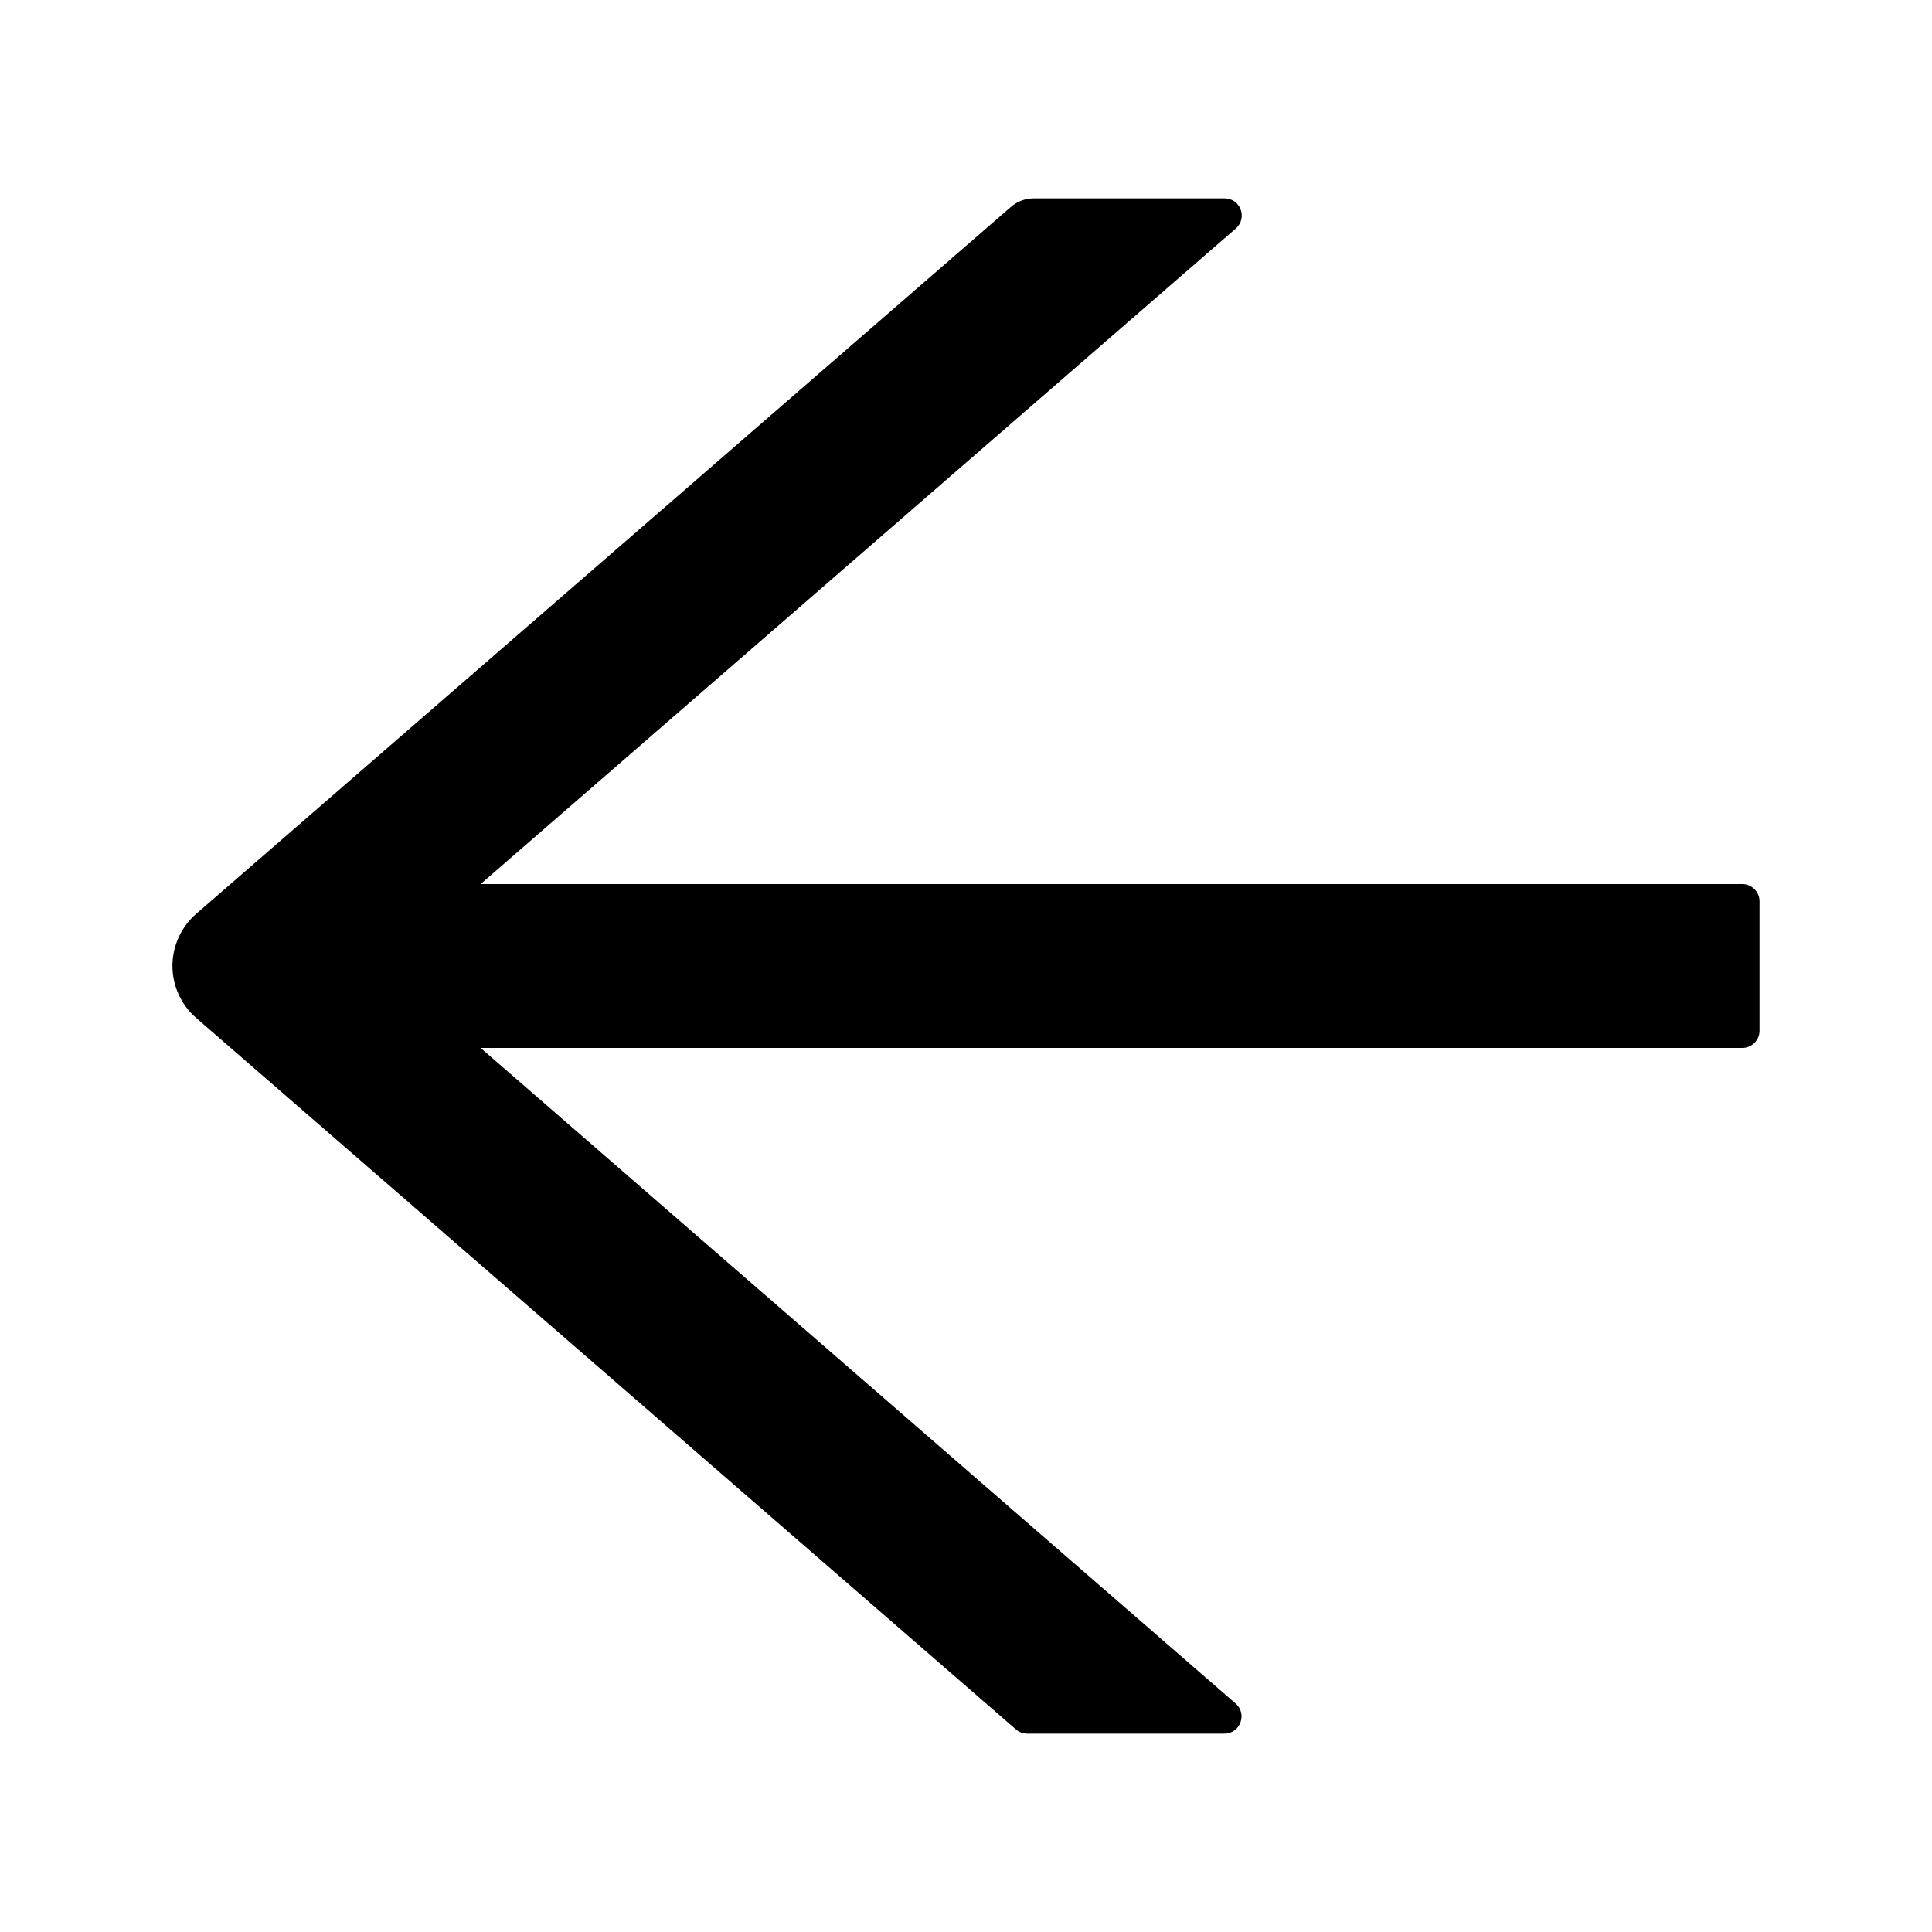
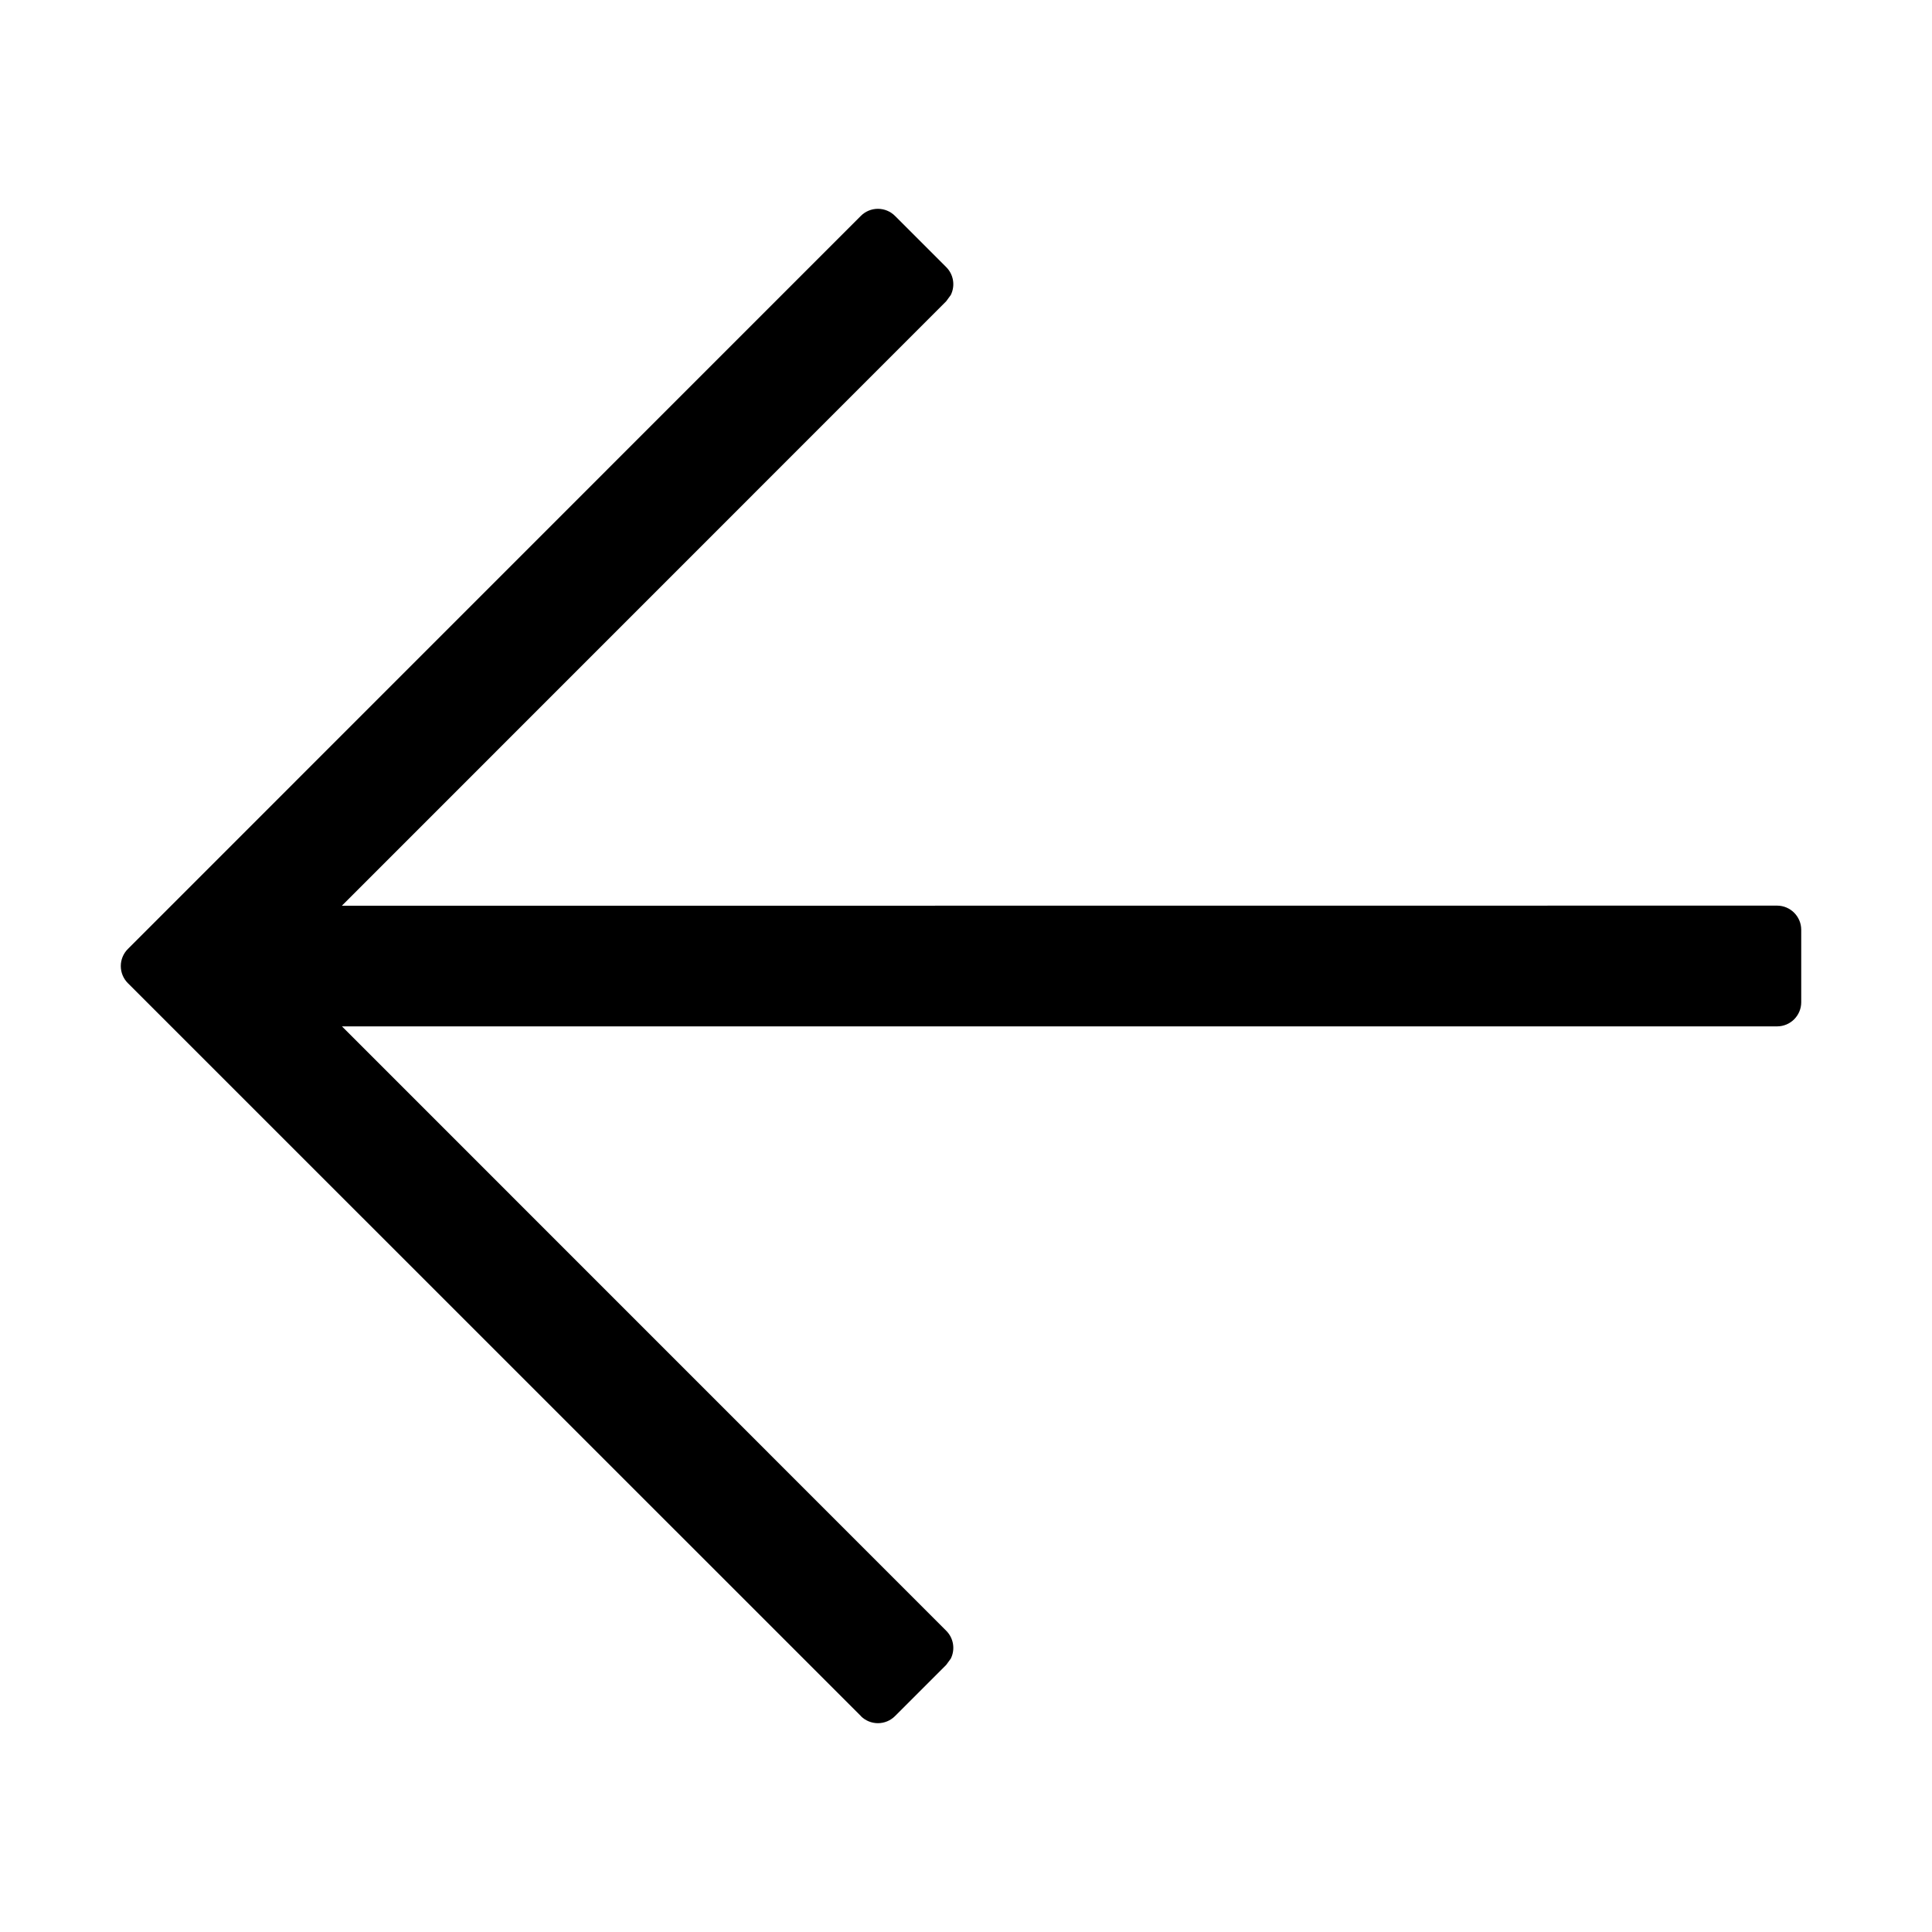
- <svg viewBox="64 64 896 896" focusable="false">
-   <path d="M872 474H286.9l350.2-304c5.6-4.9 2.2-14-5.2-14h-88.5c-3.9 0-7.6 1.4-10.5 3.9L155 487.8a31.96 31.96 0 0 0 0 48.3L535.1 866c1.5 1.3 3.3 2 5.2 2h91.5c7.4 0 10.8-9.2 5.2-14L286.9 550H872c4.4 0 8-3.6 8-8v-60c0-4.4-3.6-8-8-8z" />
+ <svg viewBox="0 0 1024 1024" focusable="false">
+   <path d="M456.32 909.568 67.776 521.088a12.8 12.8 0 0 1 0-18.112l388.48-388.544a12.8 12.8 0 0 1 18.112 0l27.136 27.136a12.8 12.8 0 0 1 2.432 14.784l-2.432 3.328-320.32 320.384L941.888 480c7.04 0 12.8 5.76 12.8 12.8v38.4a12.8 12.8 0 0 1-12.8 12.8h-760.64l320.256 320.32a12.8 12.8 0 0 1 2.432 14.784l-2.432 3.328-27.136 27.136a12.8 12.8 0 0 1-18.112 0z" />
</svg>
